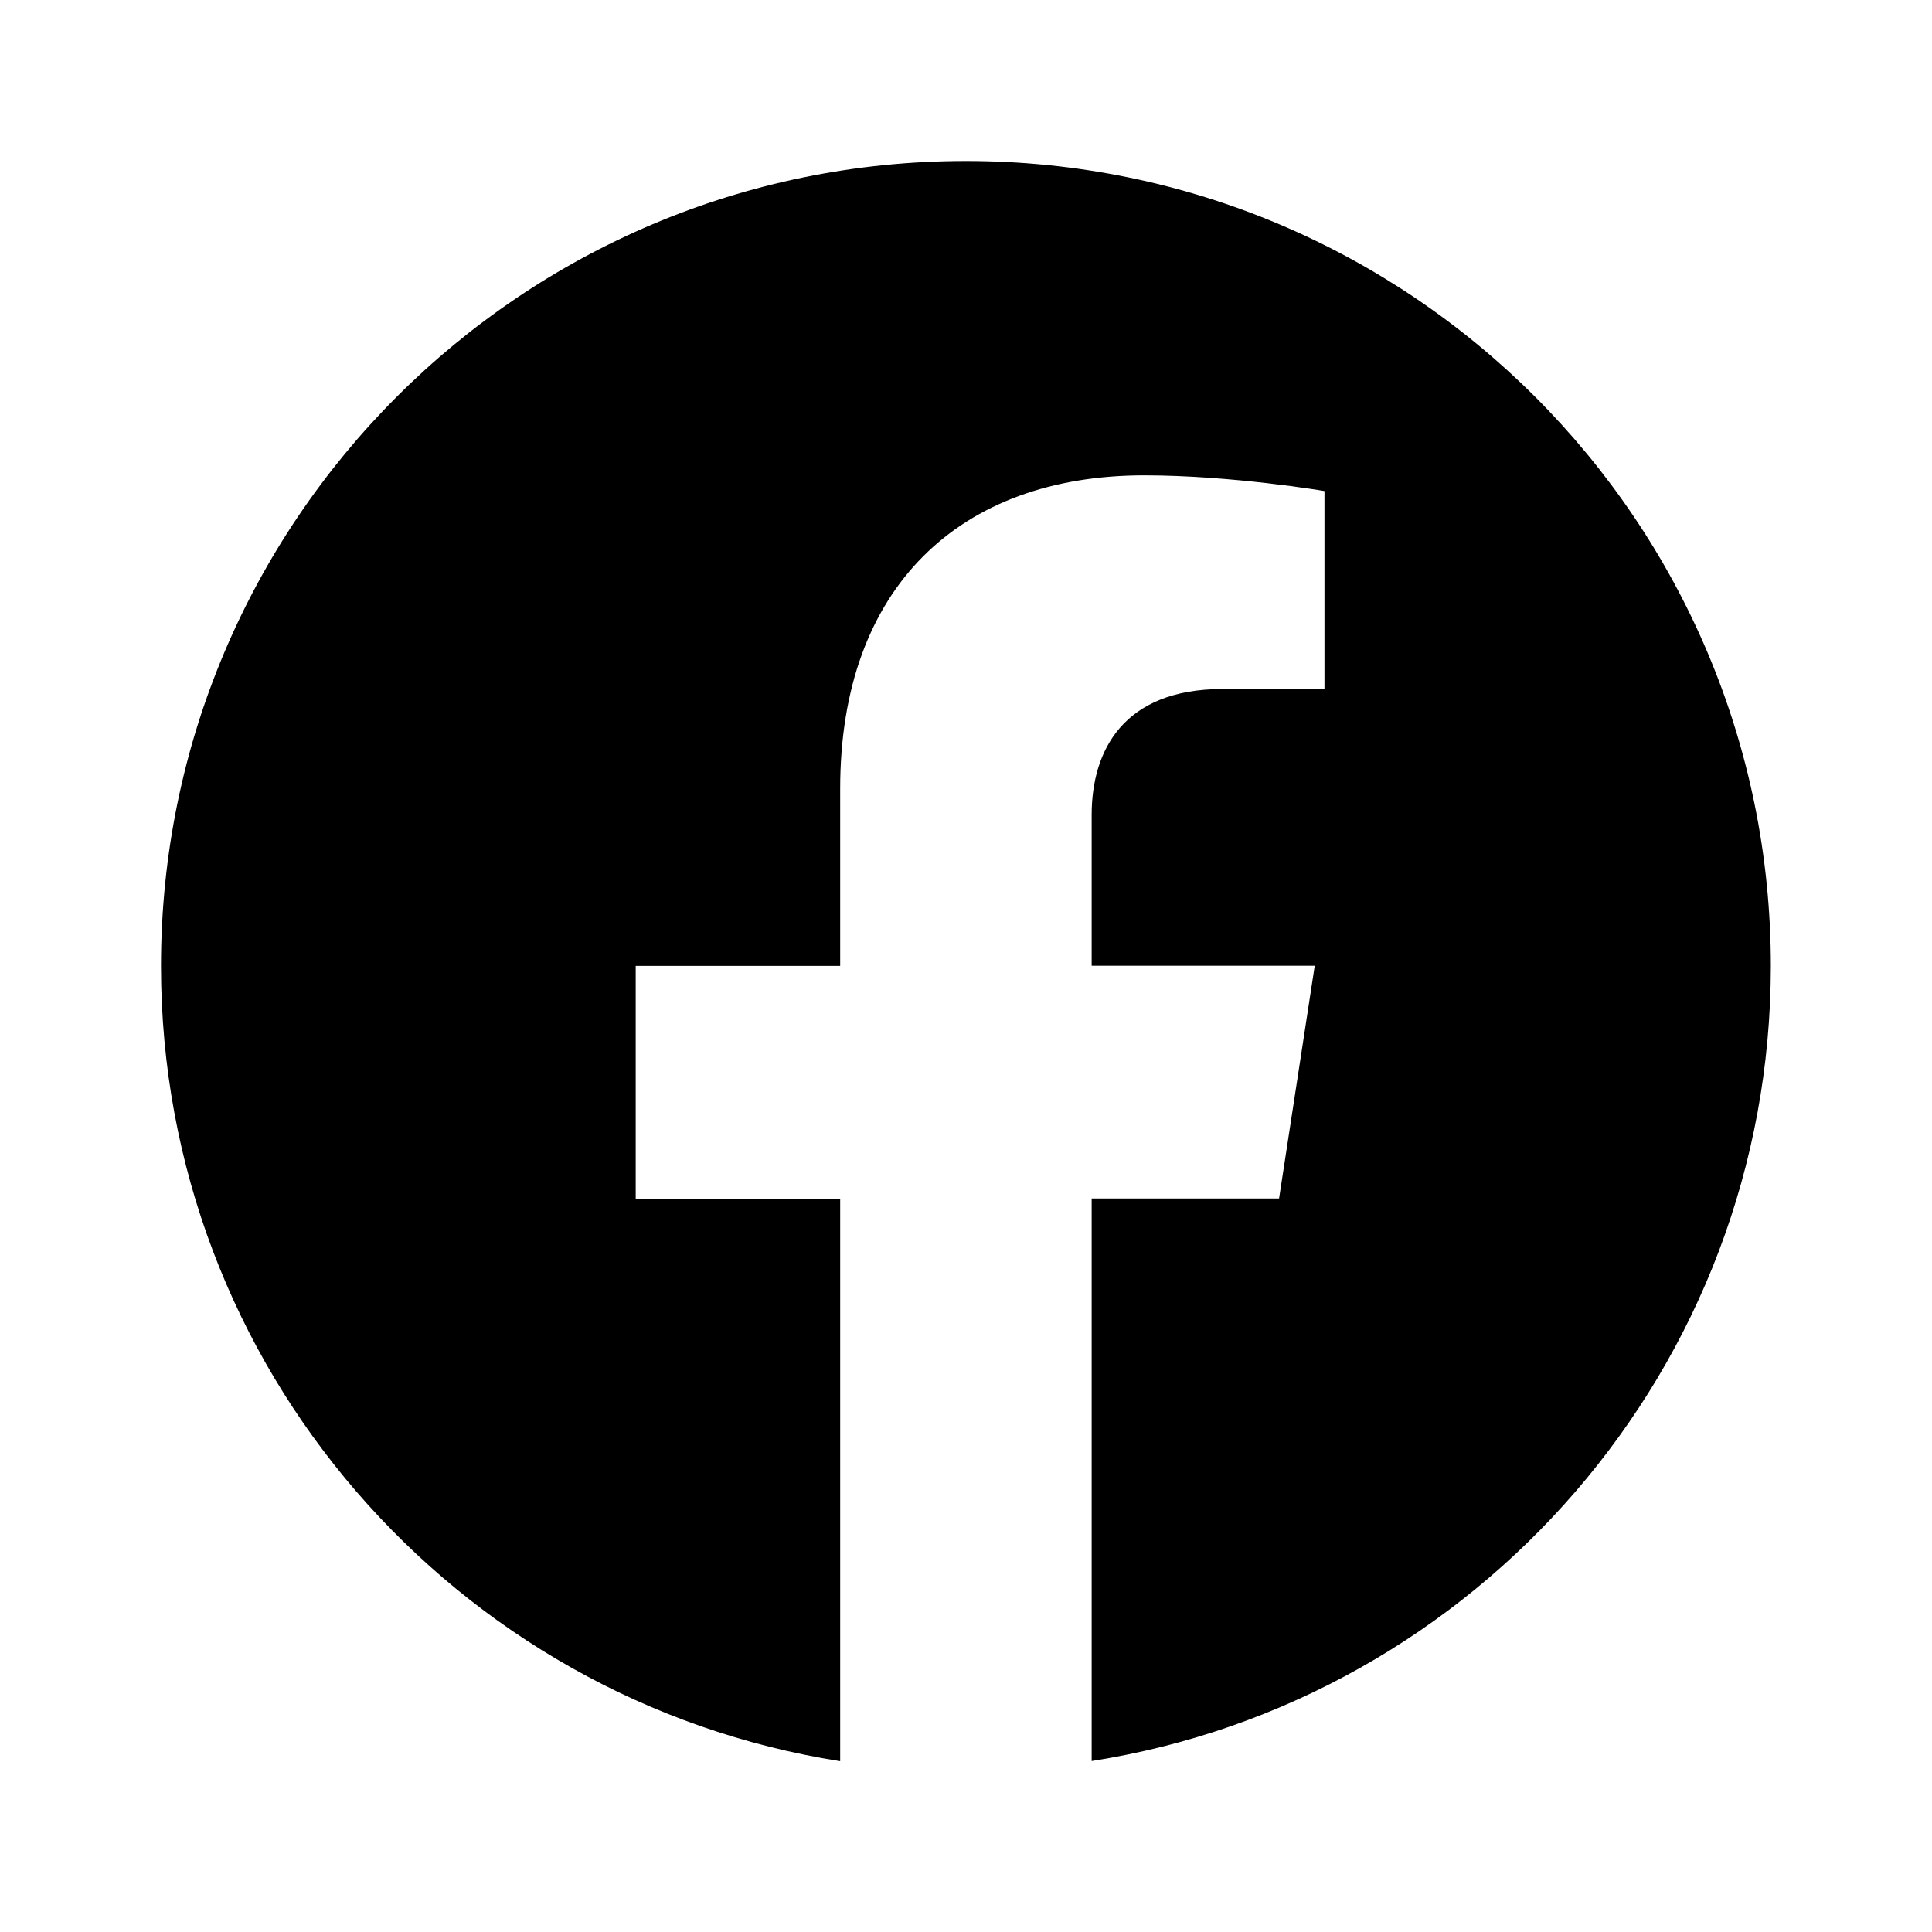
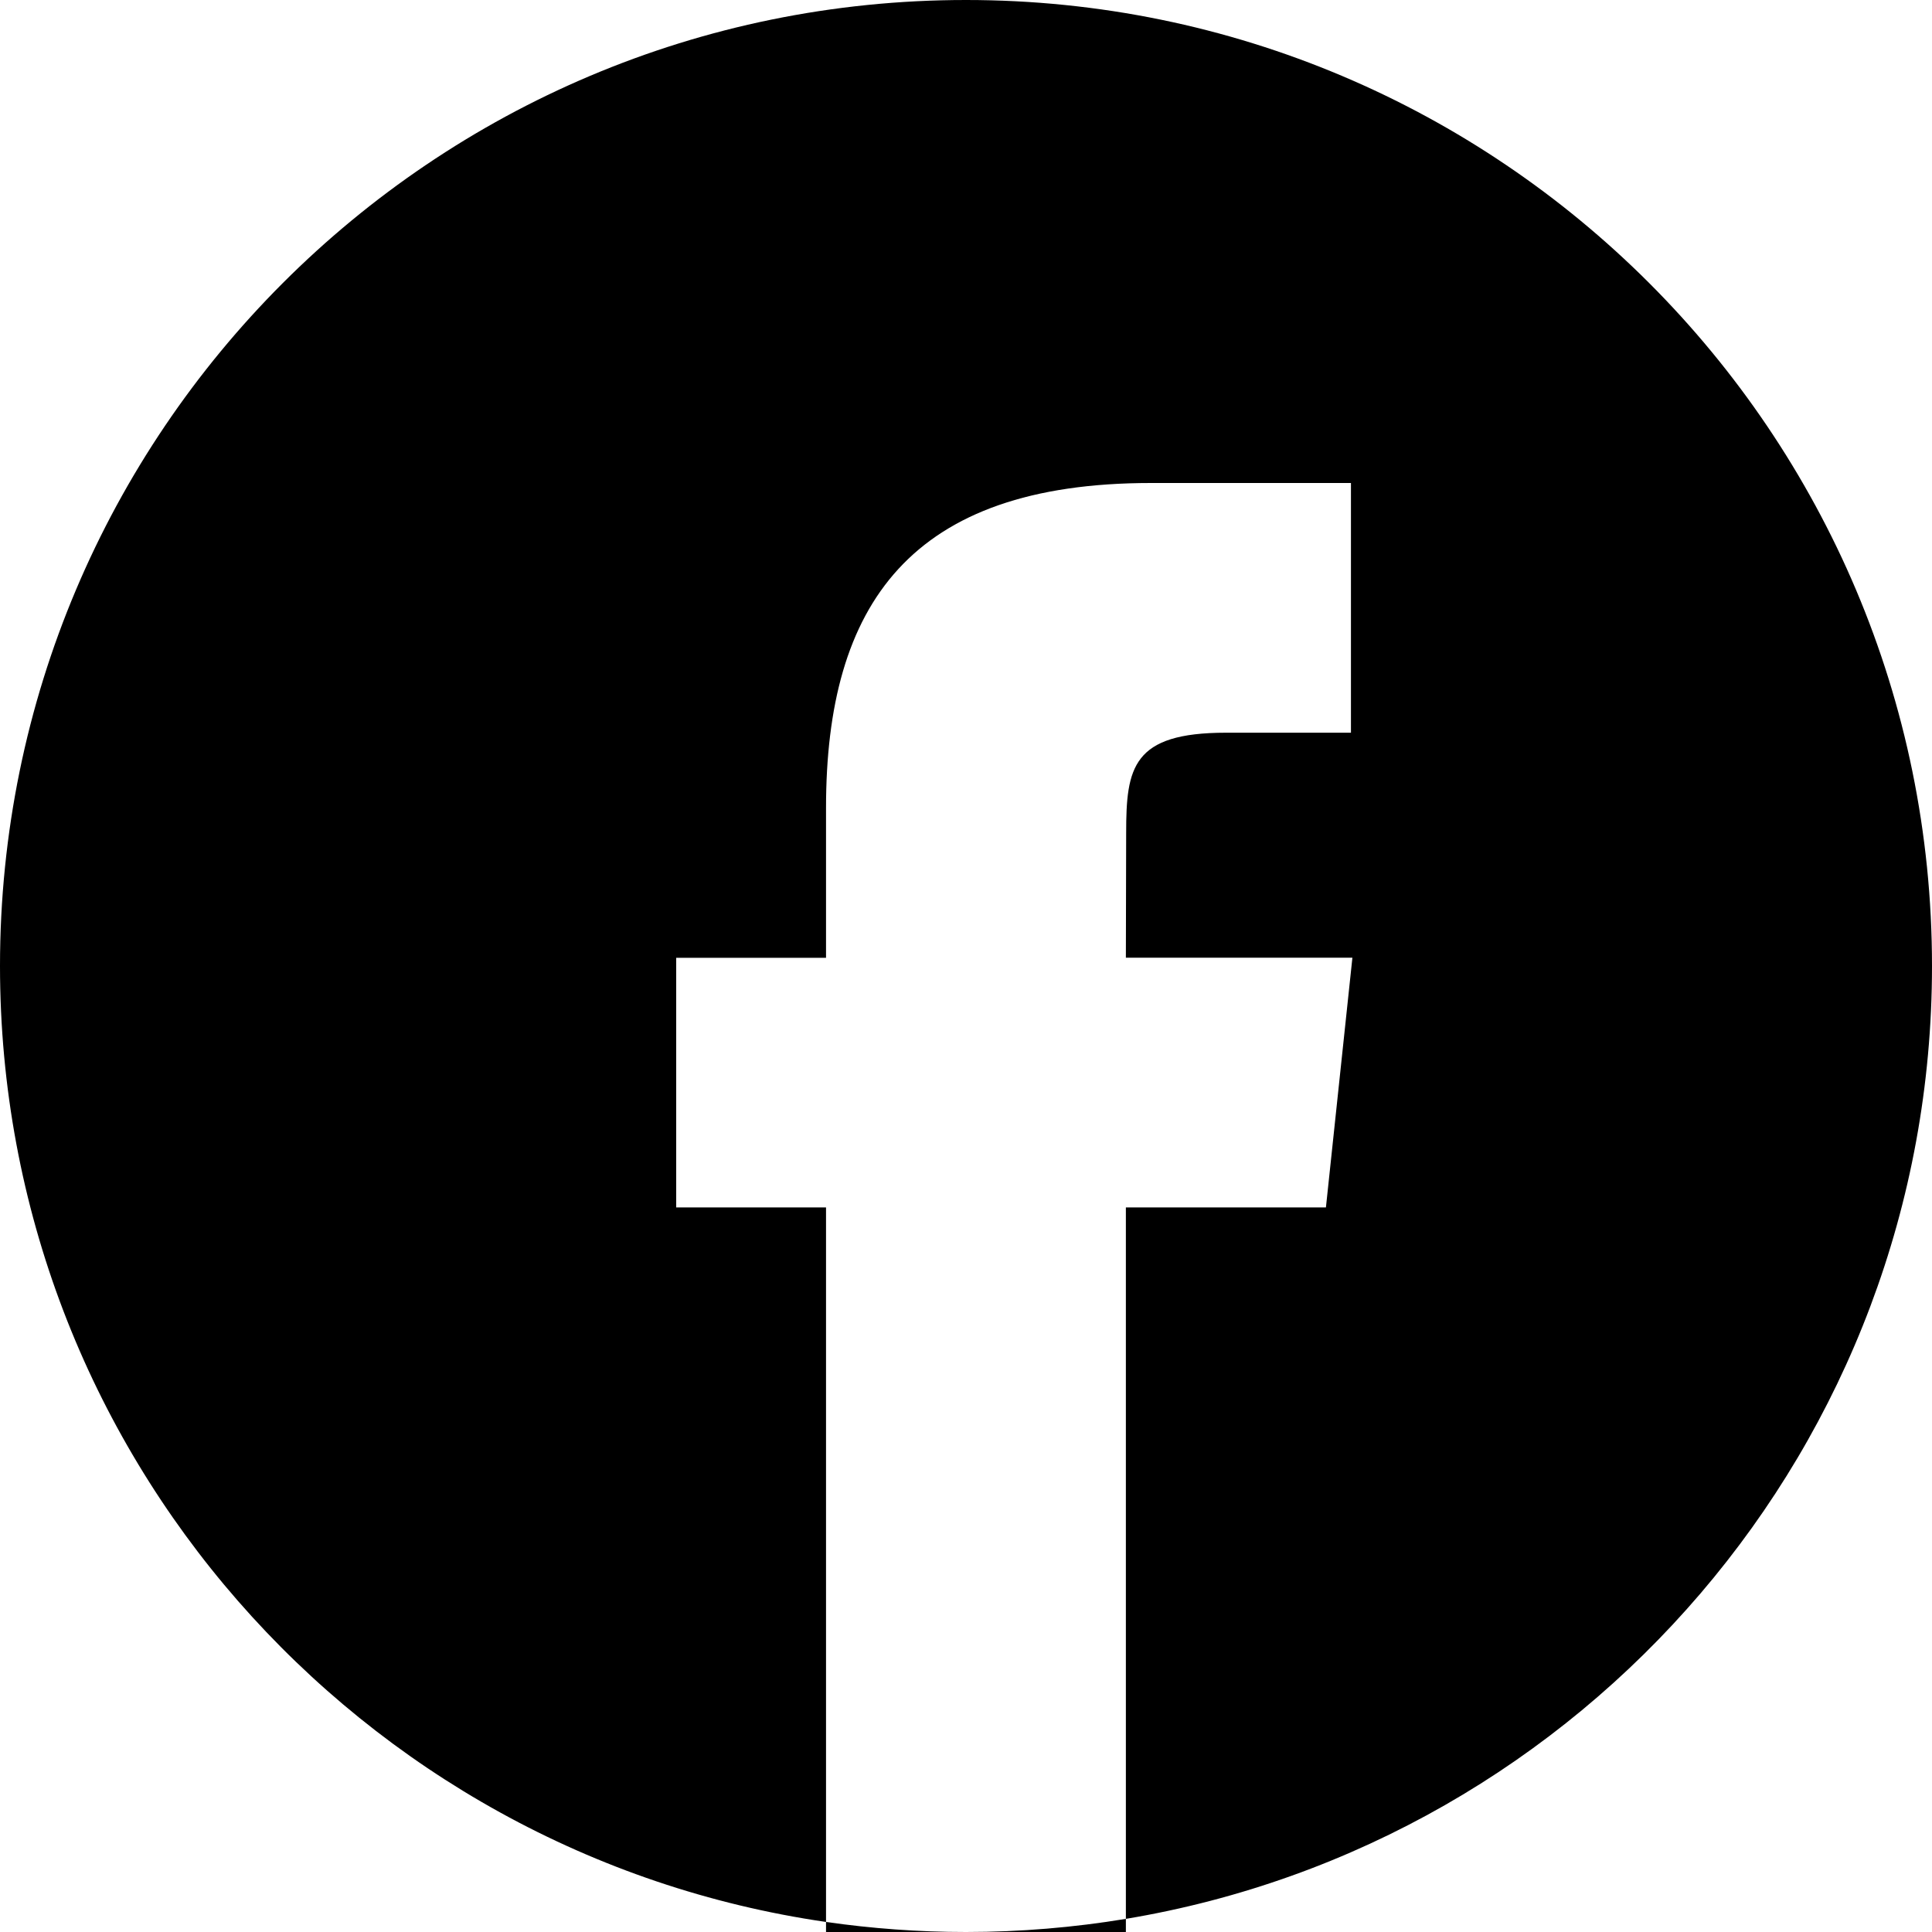
- <svg xmlns="http://www.w3.org/2000/svg" width="24" height="24" viewBox="0 0 24 24" fill="none">
-   <path fill="currentColor" d="M11.999 2C6.477 2 2 6.477 2 11.999C2 16.989 5.656 21.125 10.437 21.878V14.89H7.897V11.999H10.437V9.796C10.437 7.288 11.93 5.905 14.213 5.905C15.307 5.905 16.453 6.1 16.453 6.1V8.559H15.189C13.949 8.559 13.561 9.331 13.561 10.122V11.997H16.332L15.889 14.888H13.561V21.876C18.342 21.127 21.998 16.99 21.998 11.999C21.998 6.477 17.521 2 11.999 2V2Z" />
+ <svg xmlns="http://www.w3.org/2000/svg" width="20" height="20" viewBox="0 0 20 20" fill="none">
+   <path fill-rule="evenodd" clip-rule="evenodd" d="M10 0C4.477 0 0 4.477 0 10C0 15.031 3.715 19.194 8.551 19.896V20H10H11.655V19.864C16.39 19.075 20 14.959 20 10C20 4.477 15.523 0 10 0ZM11.655 19.864V12.499H13.726L14 9.914H11.655L11.658 8.621C11.658 7.946 11.722 7.585 12.691 7.585H13.985V5H11.914C9.426 5 8.551 6.254 8.551 8.363V9.915H7V12.499H8.551V19.896C9.024 19.964 9.508 20 10 20C10.564 20 11.116 19.953 11.655 19.864Z" fill="currentcolor" />
</svg>
